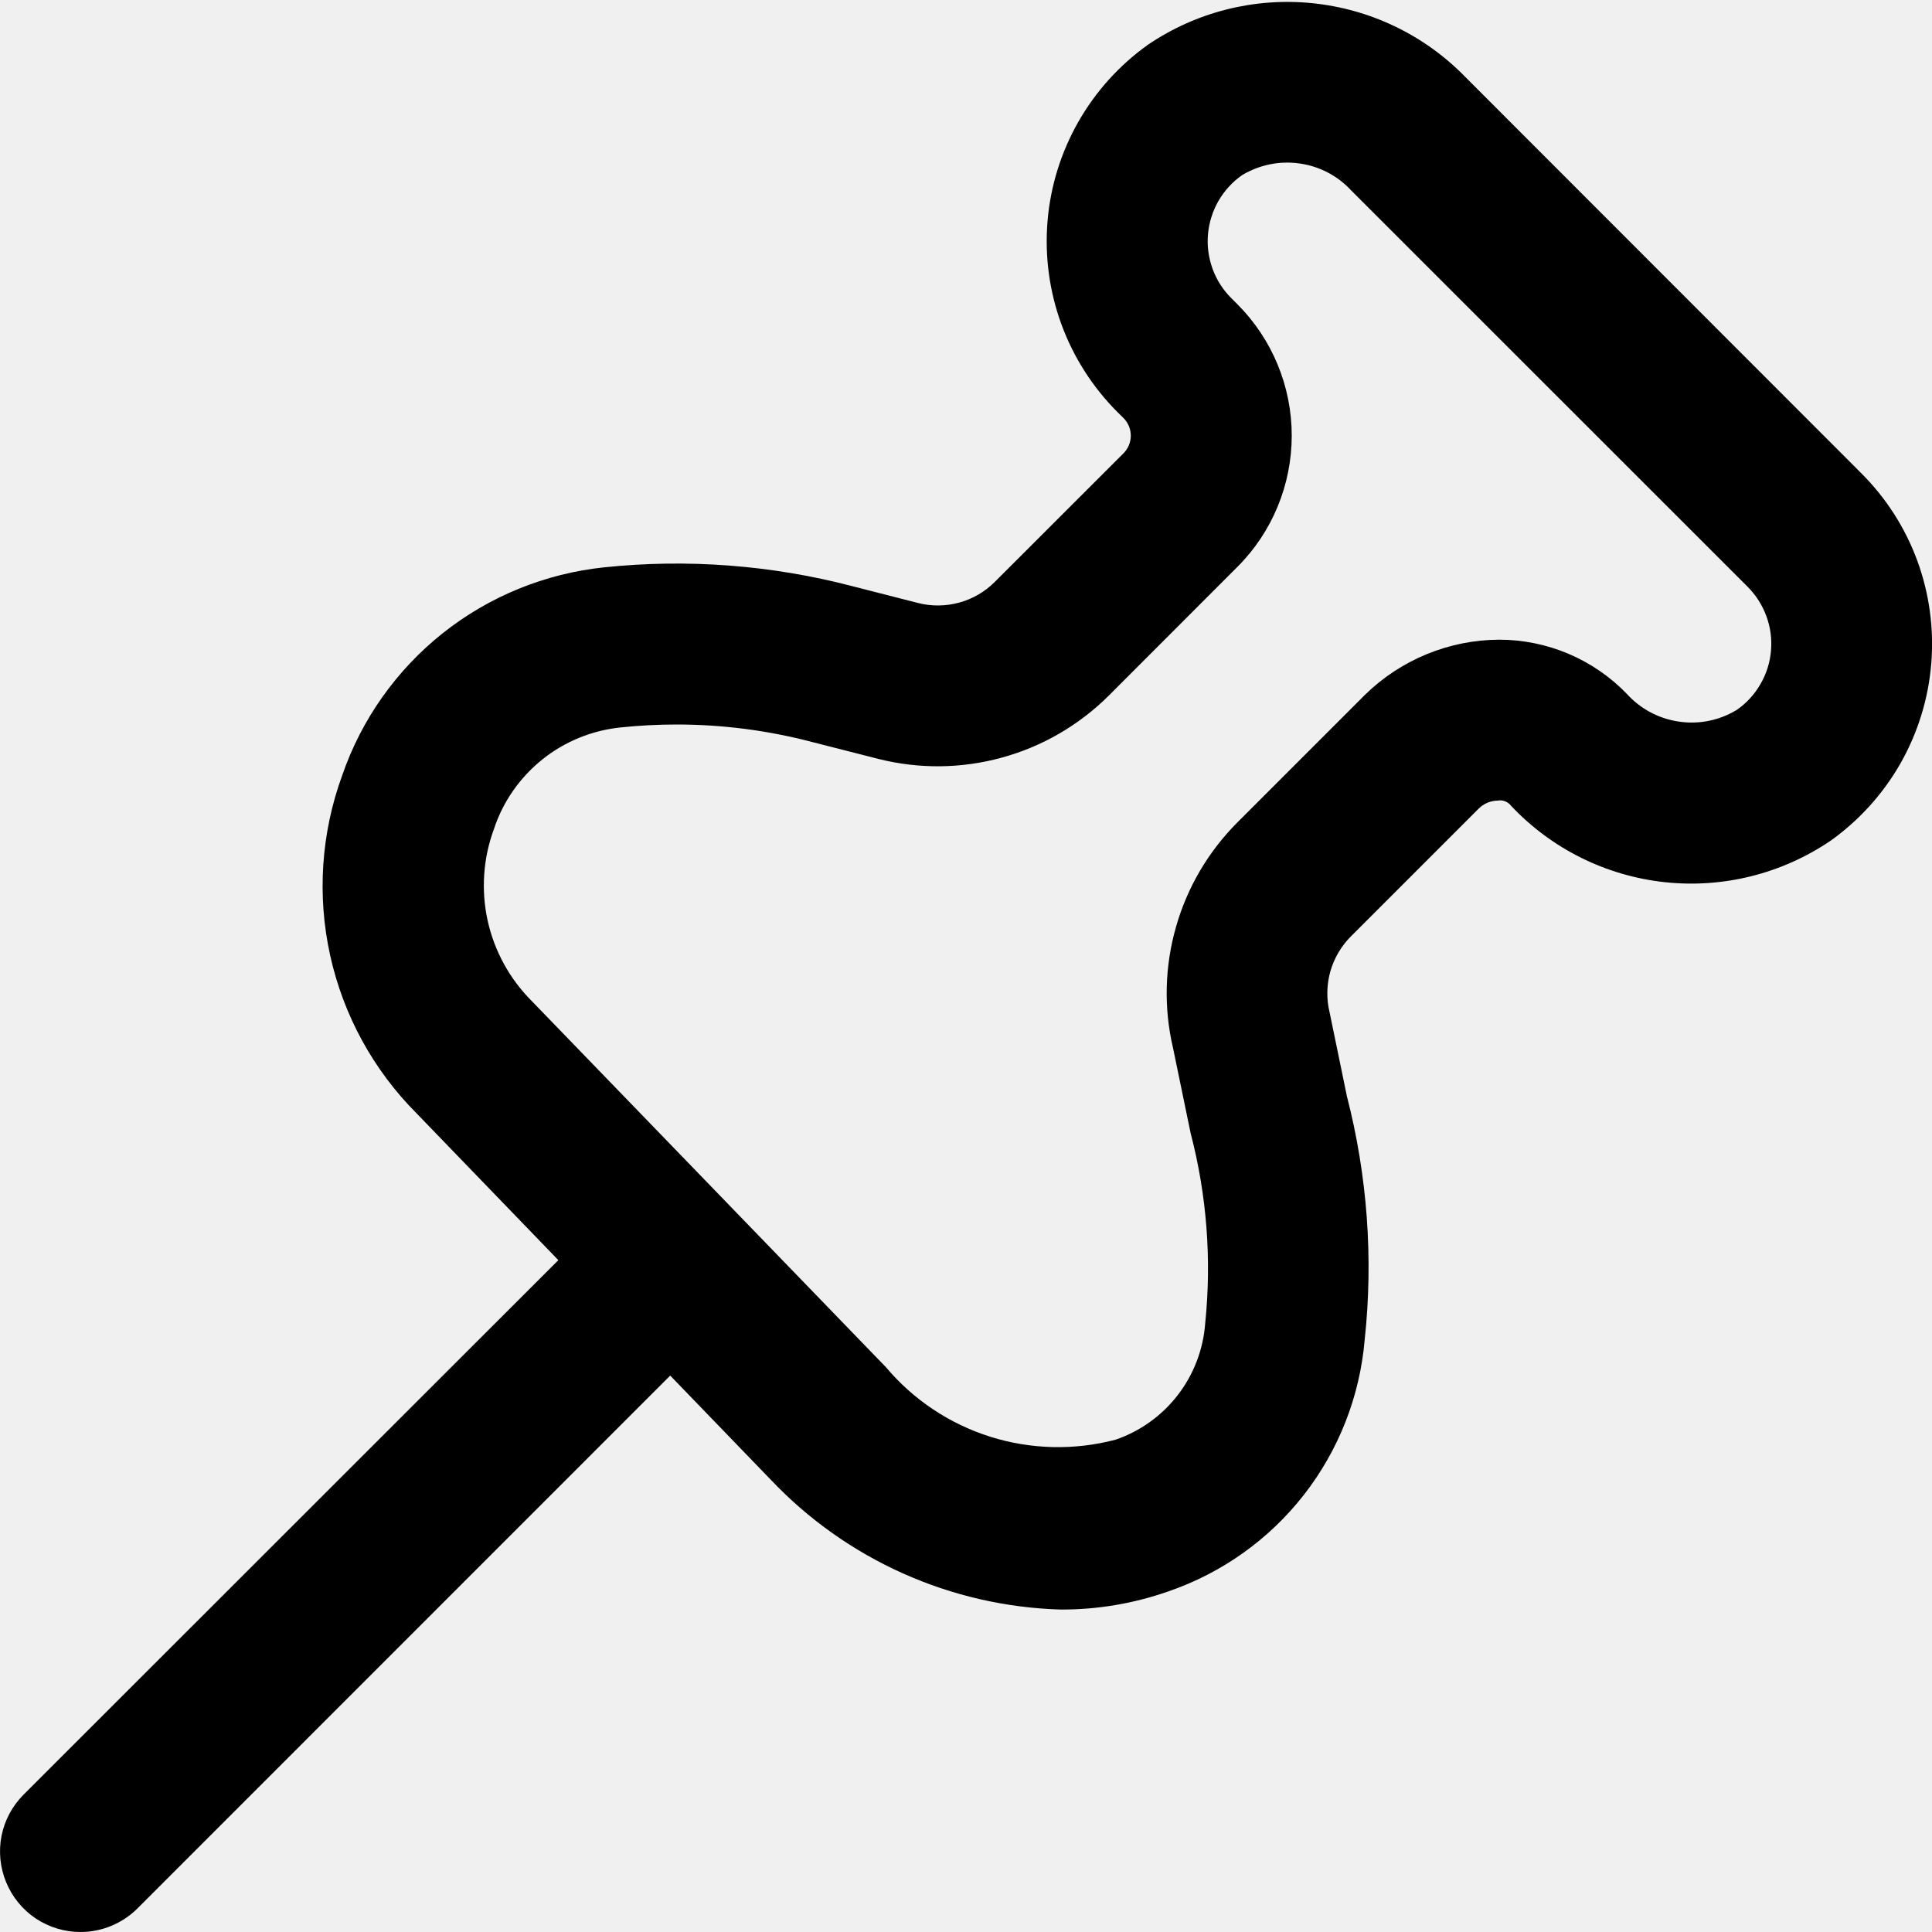
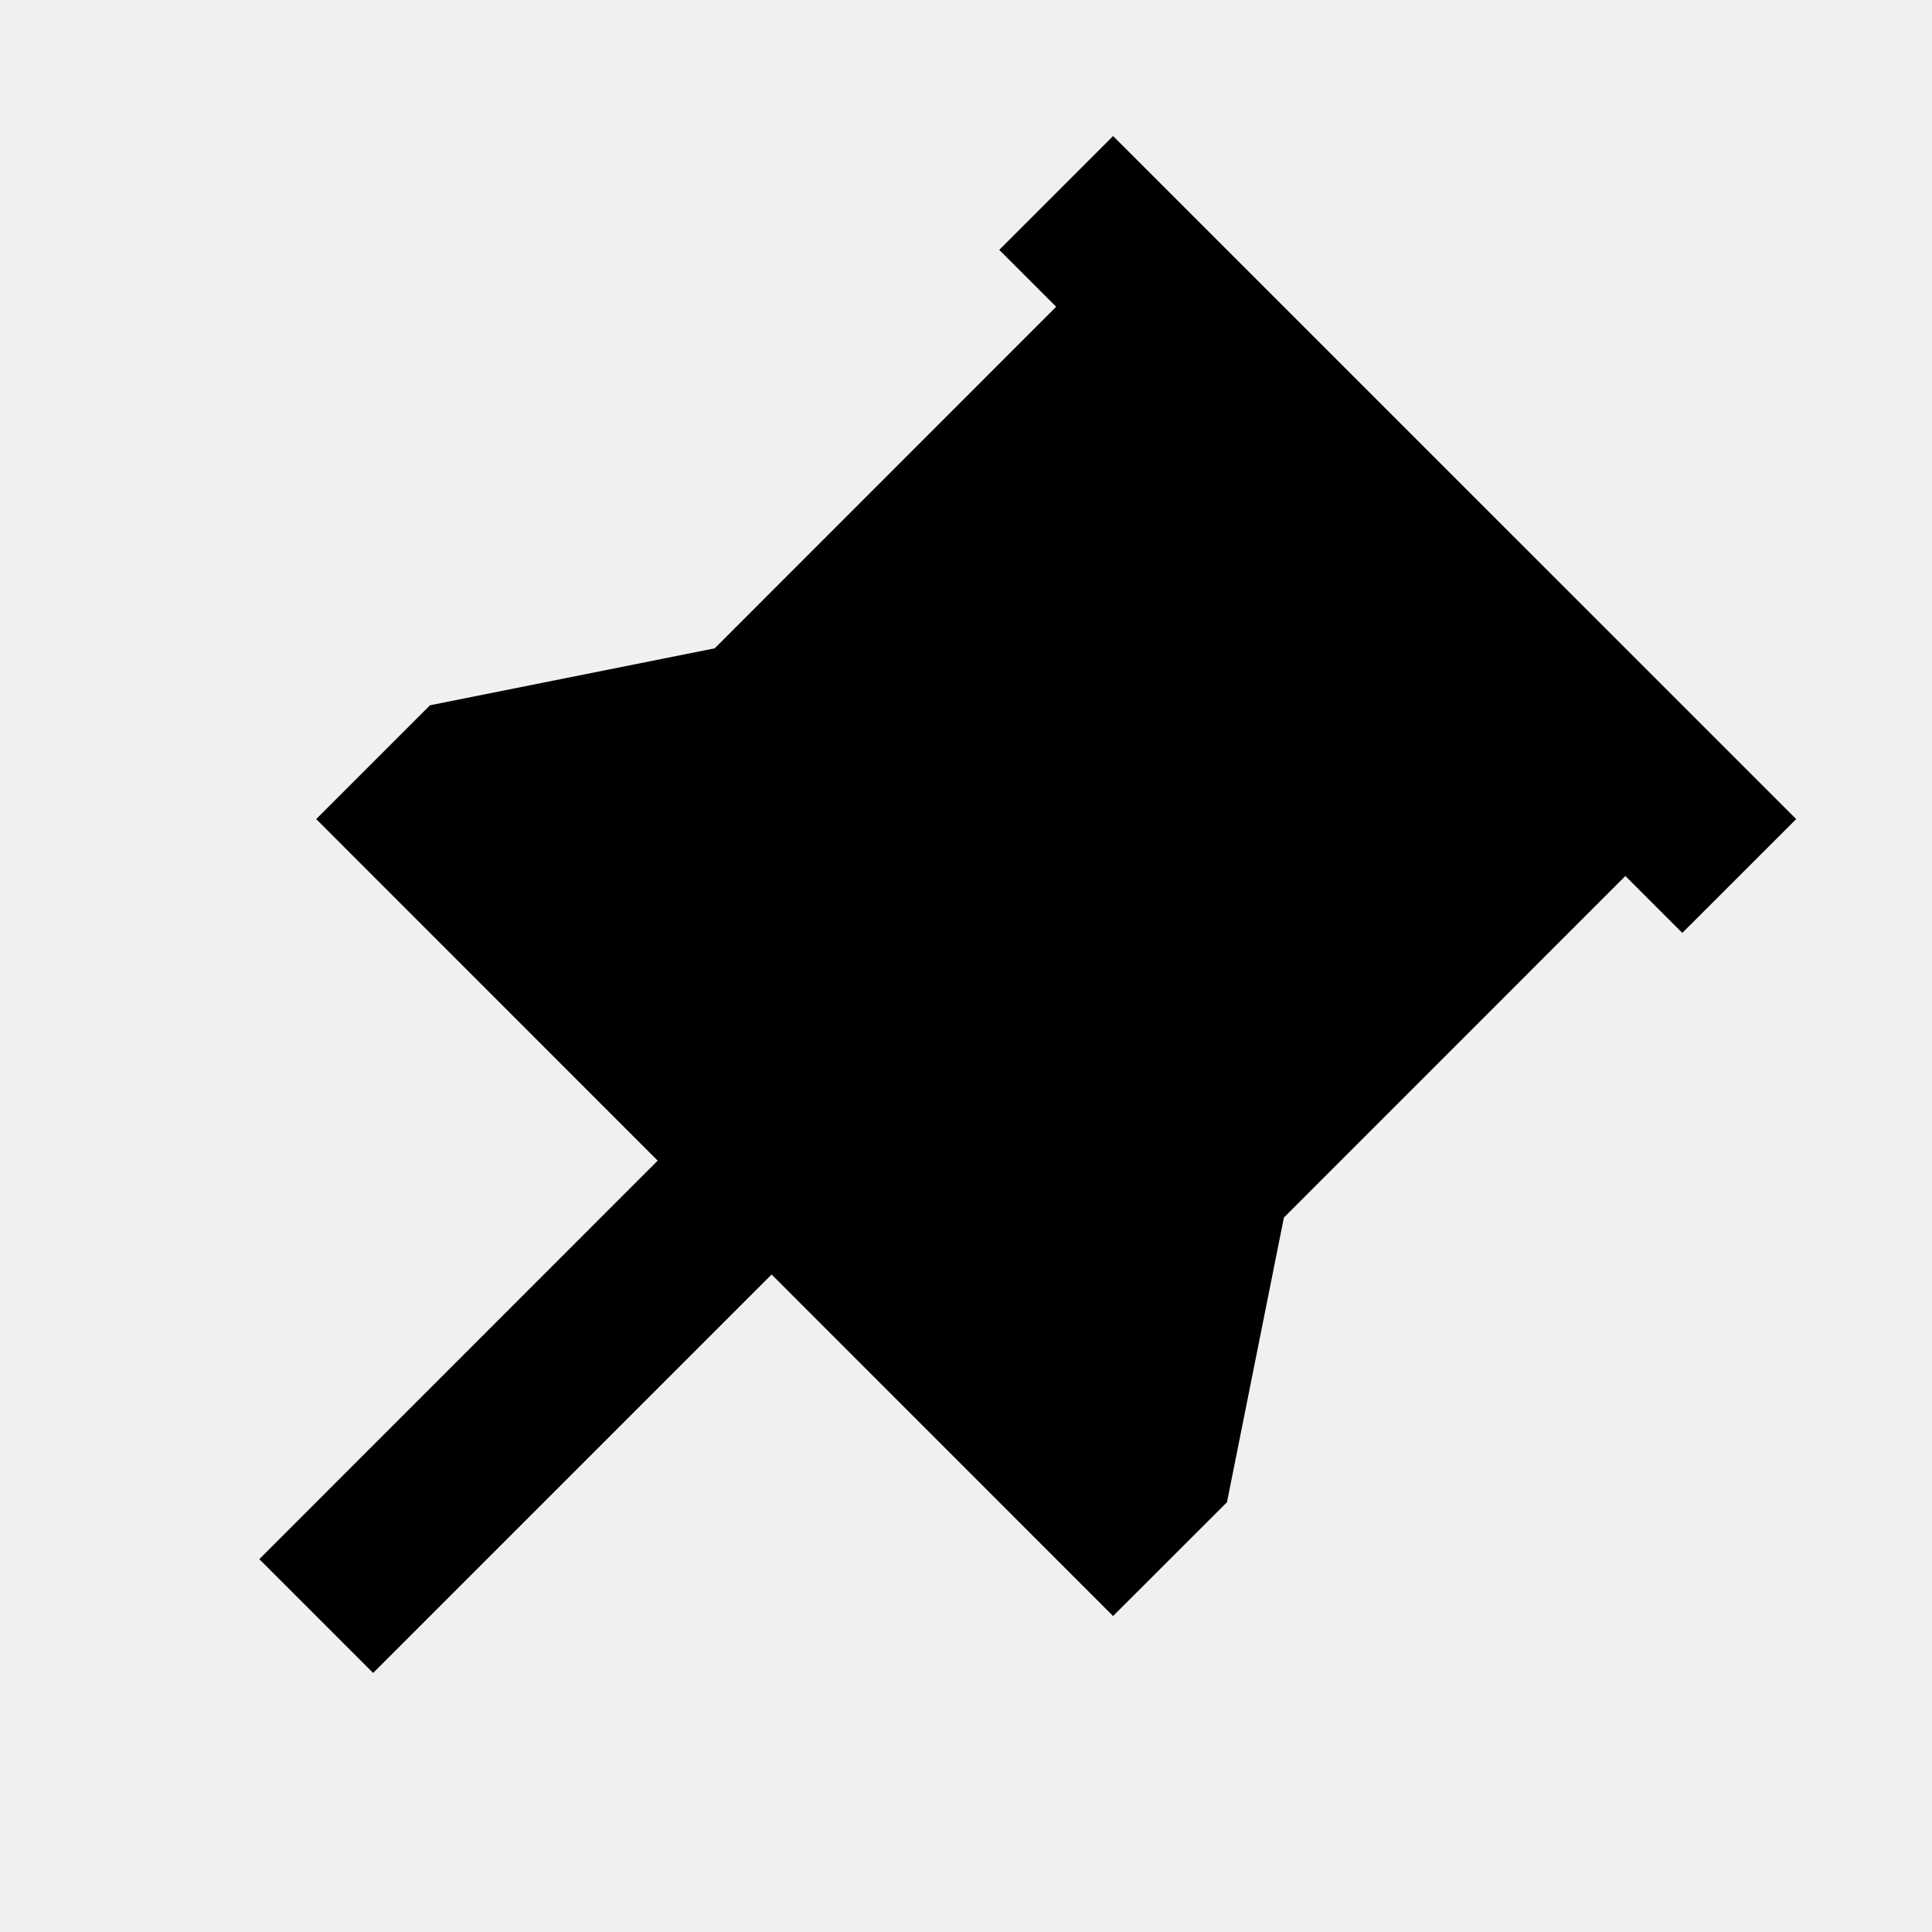
- <svg xmlns="http://www.w3.org/2000/svg" width="20" height="20" viewBox="0 0 20 20" fill="none">
-   <g clip-path="url(#clip0_121_1531)">
-     <path d="M0.833 20C1.054 20 1.266 19.912 1.423 19.756L6.938 14.24L7.978 15.317C8.762 16.145 9.843 16.629 10.982 16.662C11.363 16.663 11.74 16.599 12.098 16.473C12.652 16.282 13.139 15.935 13.499 15.473C13.859 15.011 14.077 14.454 14.127 13.871C14.218 13.026 14.155 12.171 13.943 11.348L13.764 10.48C13.73 10.341 13.733 10.196 13.771 10.058C13.81 9.921 13.883 9.795 13.984 9.694L15.307 8.371C15.359 8.319 15.429 8.289 15.503 8.288C15.529 8.283 15.556 8.285 15.581 8.295C15.605 8.304 15.627 8.321 15.643 8.342C16.061 8.786 16.624 9.066 17.231 9.132C17.837 9.198 18.447 9.045 18.952 8.702C19.247 8.491 19.494 8.218 19.674 7.902C19.853 7.586 19.962 7.235 19.992 6.873C20.022 6.511 19.973 6.146 19.848 5.805C19.723 5.464 19.524 5.154 19.267 4.898L15.167 0.795C14.746 0.363 14.186 0.094 13.586 0.033C12.986 -0.028 12.384 0.124 11.885 0.462C11.589 0.673 11.343 0.945 11.163 1.261C10.983 1.577 10.874 1.928 10.844 2.29C10.814 2.652 10.863 3.017 10.988 3.358C11.113 3.699 11.311 4.009 11.568 4.266L11.632 4.329C11.679 4.377 11.706 4.442 11.706 4.51C11.706 4.578 11.679 4.643 11.632 4.691L10.298 6.024C10.196 6.126 10.069 6.2 9.93 6.238C9.79 6.276 9.643 6.278 9.503 6.242L8.823 6.068C7.985 5.849 7.115 5.783 6.254 5.873C5.644 5.937 5.064 6.173 4.583 6.555C4.103 6.937 3.741 7.448 3.542 8.028C3.324 8.625 3.281 9.271 3.418 9.891C3.555 10.511 3.866 11.079 4.315 11.528L5.78 13.045L0.244 18.578C0.128 18.694 0.048 18.843 0.016 19.004C-0.016 19.166 0.001 19.333 0.064 19.486C0.127 19.638 0.233 19.768 0.37 19.86C0.507 19.951 0.669 20 0.833 20ZM5.113 8.583C5.206 8.299 5.381 8.049 5.614 7.862C5.847 7.675 6.13 7.56 6.428 7.53C6.619 7.51 6.812 7.5 7.005 7.5C7.478 7.5 7.949 7.561 8.406 7.681L9.092 7.856C9.512 7.962 9.952 7.958 10.37 7.843C10.788 7.729 11.169 7.508 11.477 7.202L12.81 5.868C13.17 5.508 13.372 5.019 13.372 4.509C13.372 4 13.17 3.511 12.81 3.15L12.747 3.087C12.66 3.001 12.594 2.897 12.552 2.782C12.511 2.668 12.494 2.545 12.505 2.424C12.516 2.303 12.553 2.185 12.614 2.079C12.675 1.974 12.758 1.883 12.858 1.813C13.036 1.706 13.246 1.663 13.451 1.692C13.657 1.72 13.847 1.819 13.988 1.972L18.092 6.075C18.178 6.161 18.244 6.265 18.286 6.38C18.328 6.494 18.344 6.616 18.333 6.738C18.323 6.859 18.285 6.977 18.224 7.082C18.163 7.188 18.08 7.279 17.98 7.348C17.8 7.458 17.588 7.501 17.38 7.47C17.172 7.44 16.981 7.338 16.84 7.182C16.669 7.005 16.463 6.864 16.237 6.768C16.01 6.672 15.766 6.622 15.52 6.622C15.001 6.624 14.502 6.829 14.131 7.192L12.809 8.514C12.509 8.815 12.29 9.186 12.174 9.595C12.057 10.003 12.046 10.434 12.143 10.848L12.325 11.729C12.493 12.372 12.544 13.04 12.476 13.701C12.456 13.97 12.357 14.228 12.192 14.442C12.027 14.656 11.802 14.817 11.547 14.904C11.12 15.016 10.671 15.005 10.251 14.873C9.83 14.74 9.456 14.491 9.172 14.154L5.505 10.363C5.276 10.134 5.118 9.846 5.048 9.53C4.979 9.215 5.001 8.886 5.113 8.583Z" fill="currentColor" />
-   </g>
-   <defs>
-     <clipPath id="clip0_121_1531">
-       <rect width="20" height="20" fill="white" />
-     </clipPath>
-   </defs>
+ <svg xmlns="http://www.w3.org/2000/svg" viewBox="0 0 24 24">
+   <path fill="currentColor" d="M22.313 10.175L20.898 11.589L20.191 10.882L15.949 15.125L15.242 18.661L13.827 20.075L9.585 15.832L4.635 20.782L3.221 19.368L8.17 14.418L3.928 10.175L5.342 8.761L8.878 8.054L13.12 3.811L12.413 3.104L13.827 1.69L22.313 10.175Z" />
</svg>
